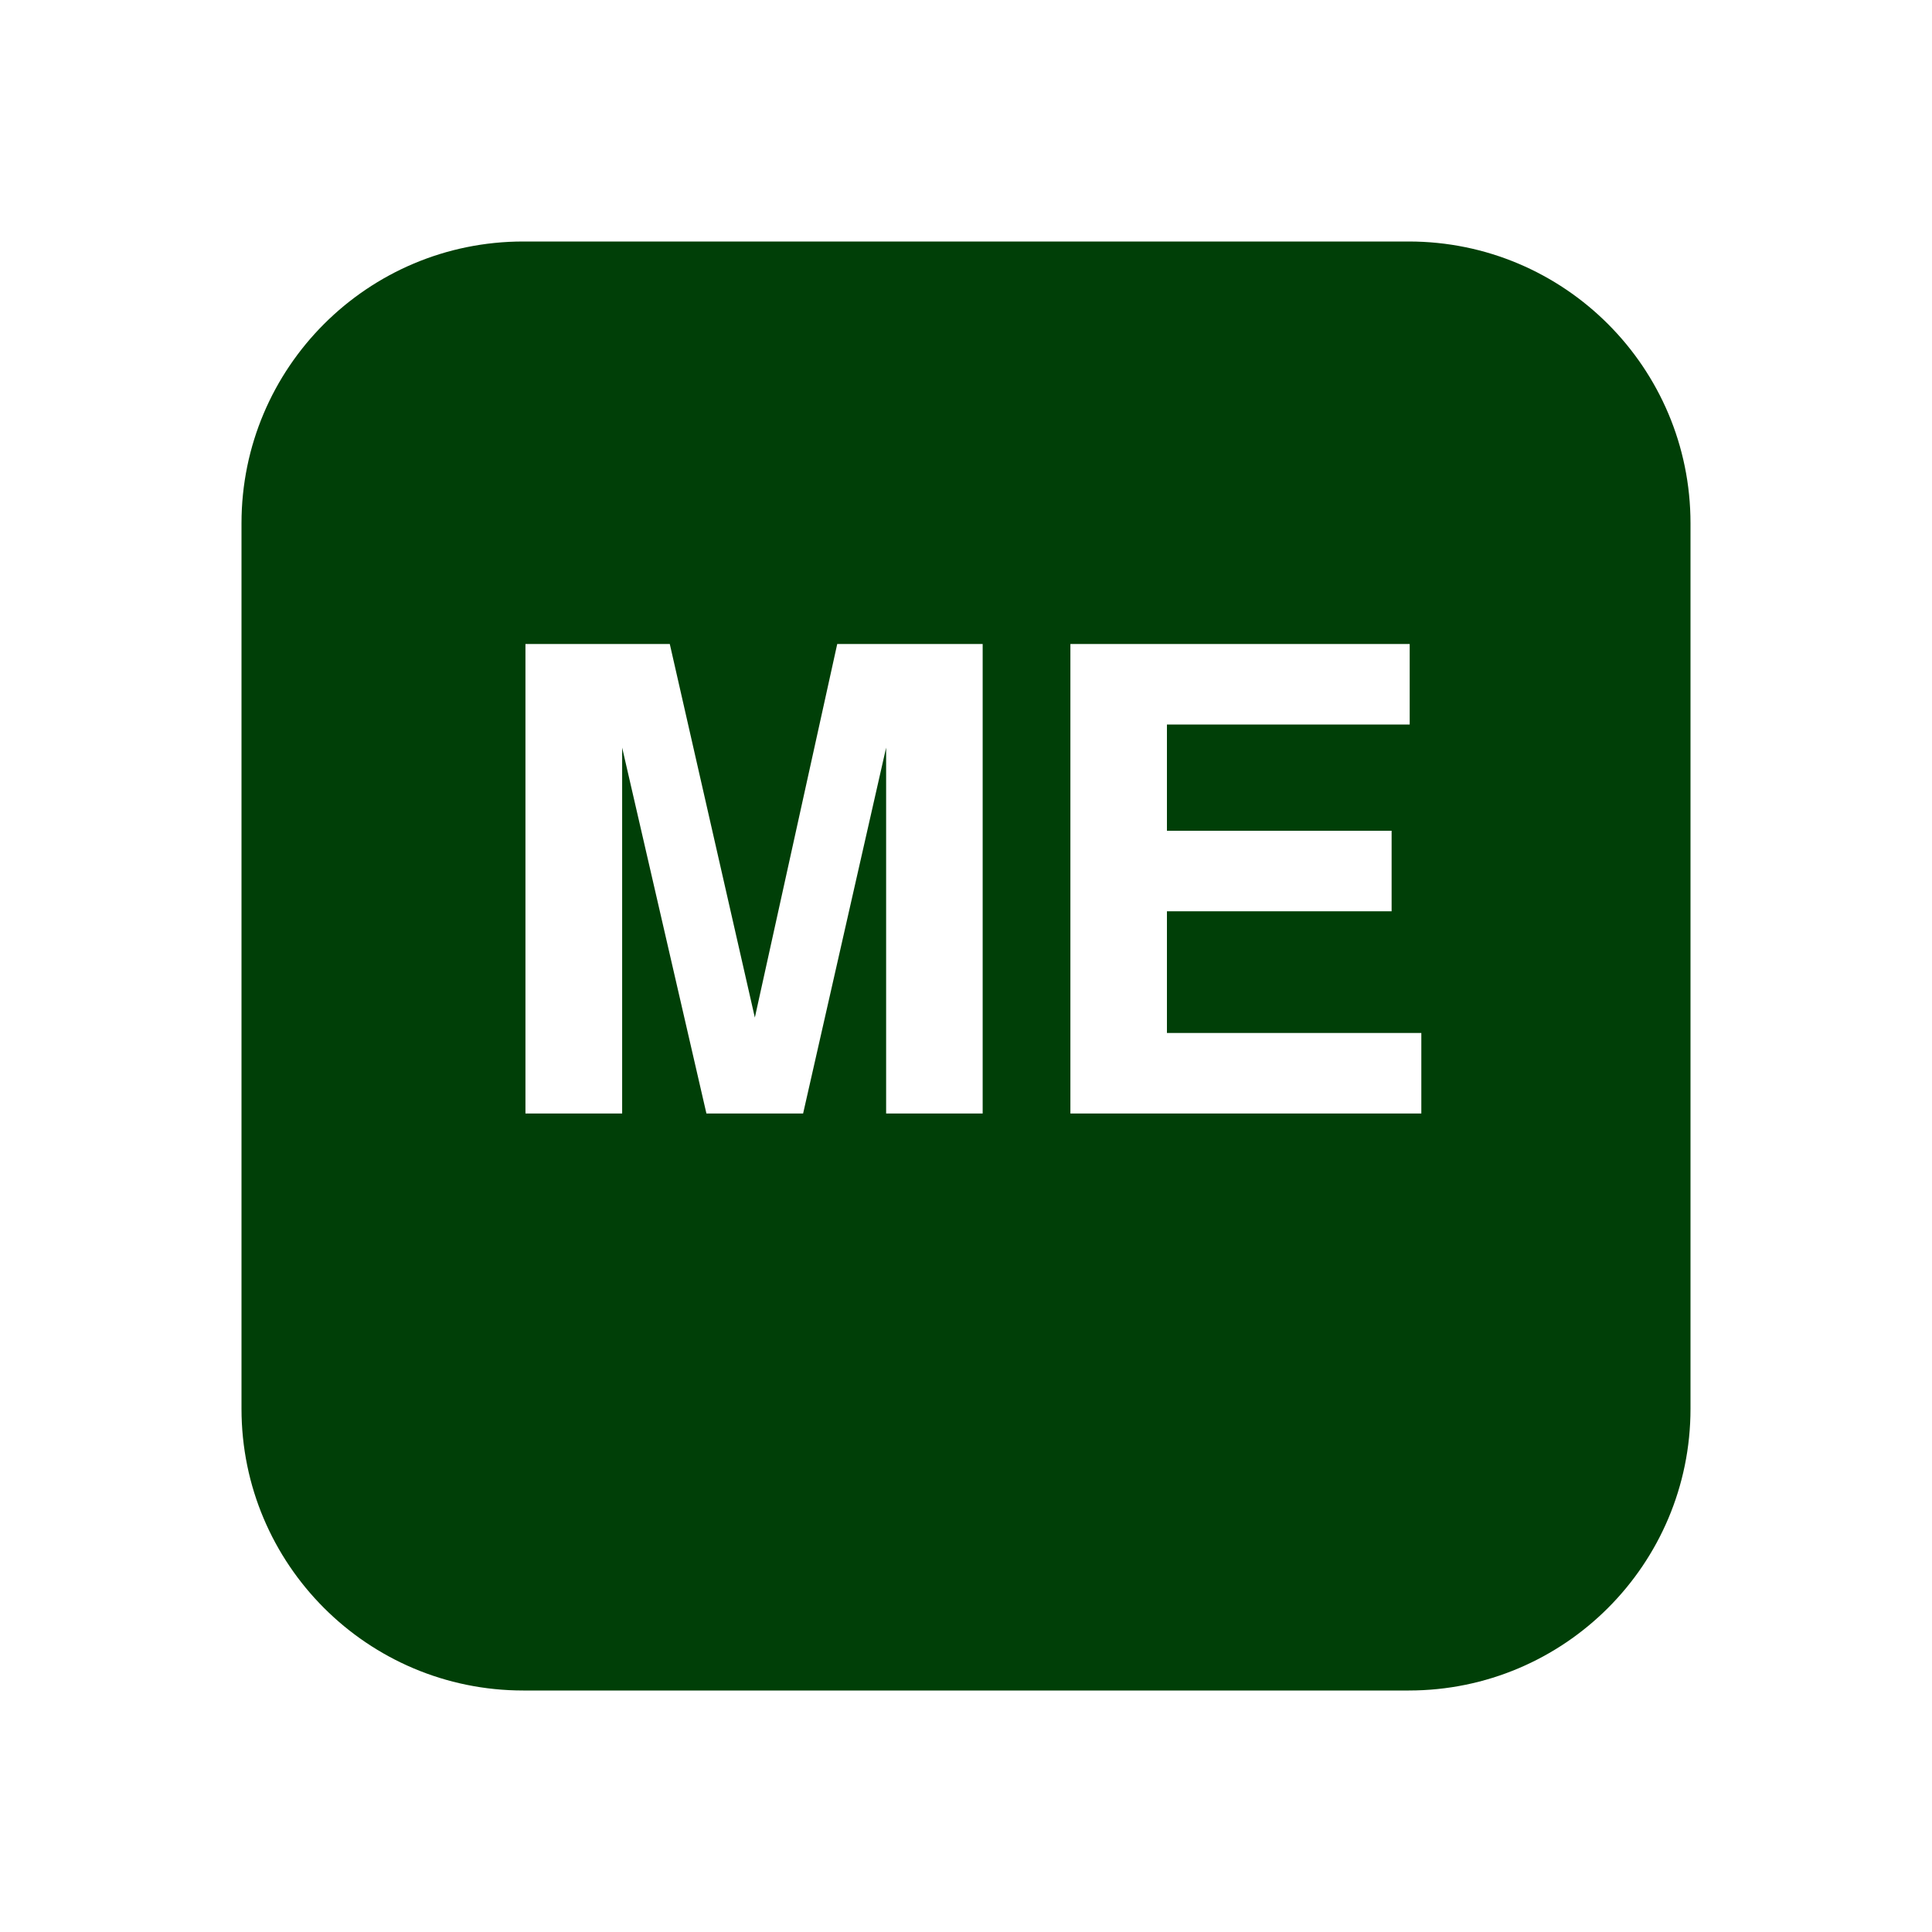
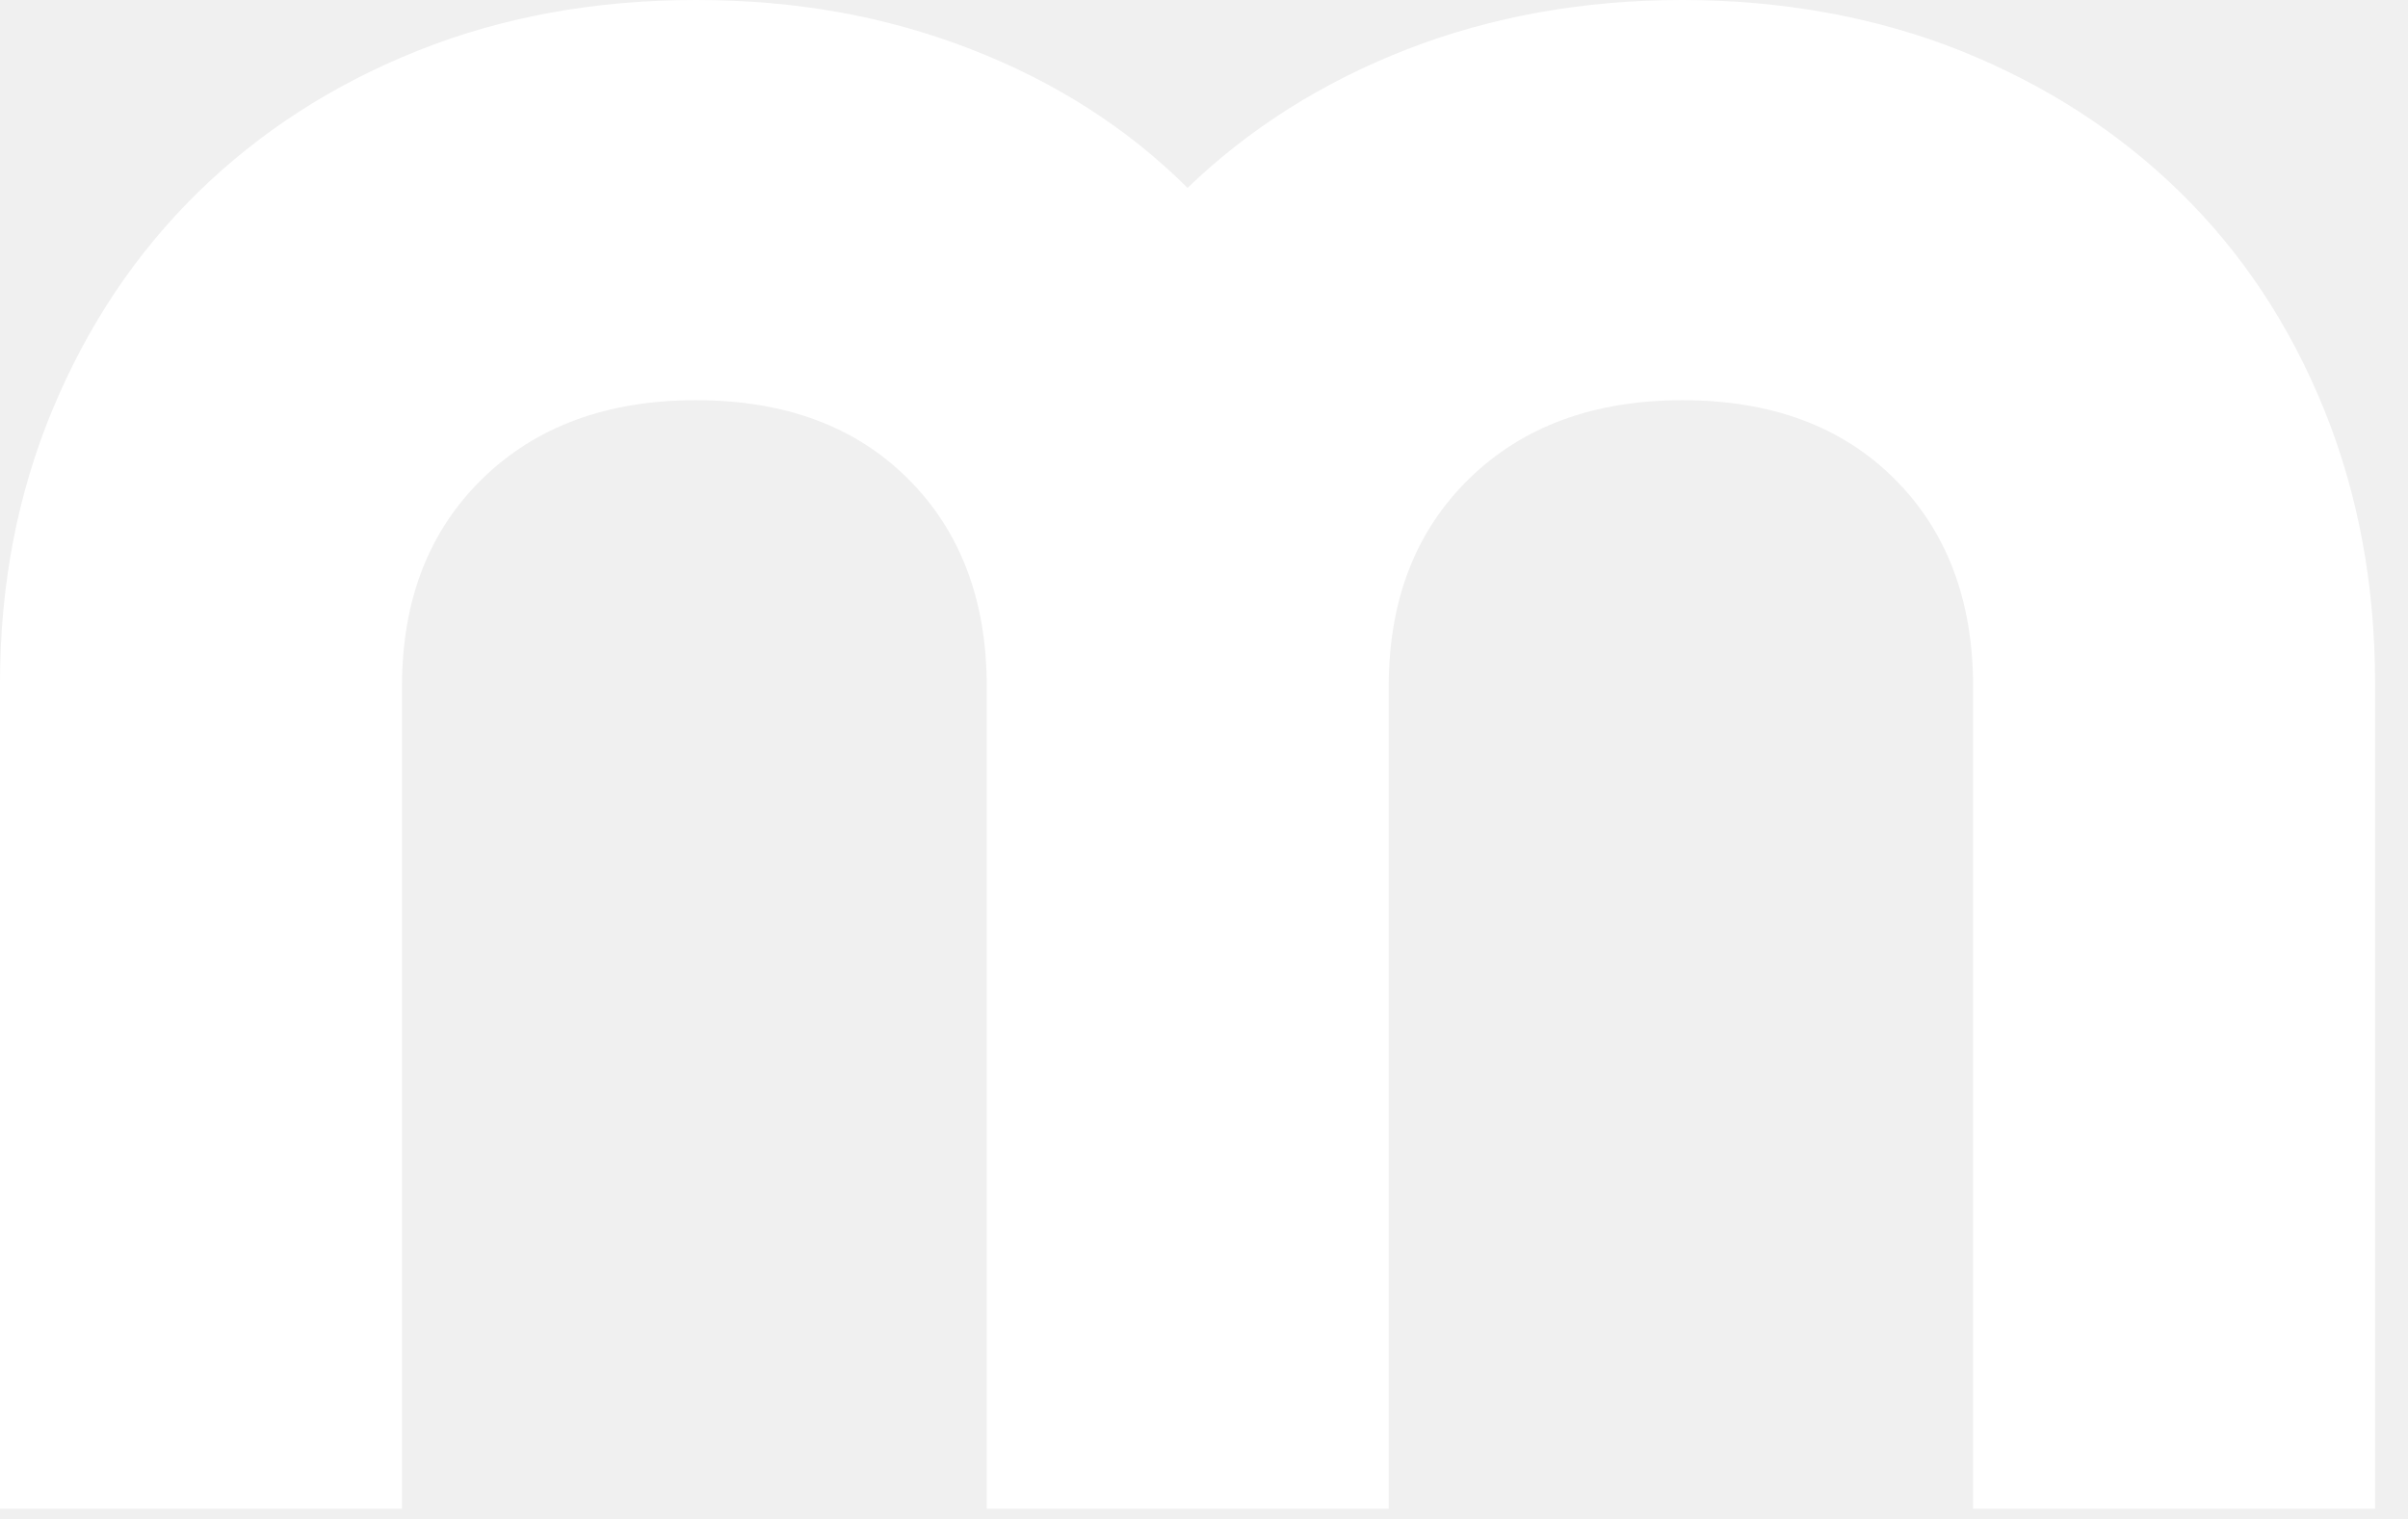
- <svg xmlns="http://www.w3.org/2000/svg" width="192" height="192" fill="none" viewBox="0 0 192 192">
-   <rect width="192" height="192" fill="#fff" />
-   <rect x="24" y="24" width="144" height="144" rx="28" fill="#003f07" />
-   <text x="96" y="96" fill="#fff" font-family="Segoe UI, Helvetica, Arial, sans-serif" font-size="64" font-weight="700" text-anchor="middle" dominant-baseline="central">ME</text>
+ <svg xmlns="http://www.w3.org/2000/svg" width="46" height="29" viewBox="0 0 46 29" fill="none">
+   <path d="M13.291 7.645C11.596 7.645 10.24 8.145 9.215 9.144C8.191 10.145 7.679 11.467 7.679 13.114V28.821H0V13.057C0 11.174 0.335 9.43 1.005 7.821C1.675 6.213 2.601 4.83 3.781 3.675C4.963 2.519 6.361 1.616 7.976 0.97C9.591 0.324 11.362 0 13.293 0C15.224 0 16.935 0.315 18.55 0.941C20.166 1.568 21.542 2.452 22.686 3.589C23.868 2.452 25.265 1.57 26.88 0.941C28.496 0.315 30.247 0 32.138 0C34.028 0 35.84 0.324 37.455 0.97C39.07 1.618 40.468 2.519 41.65 3.675C42.832 4.833 43.746 6.215 44.397 7.821C45.048 9.43 45.371 11.174 45.371 13.057V28.821H37.692V13.114C37.692 11.467 37.189 10.142 36.187 9.144C35.184 8.145 33.834 7.645 32.14 7.645C30.446 7.645 29.089 8.145 28.065 9.144C27.041 10.145 26.529 11.467 26.529 13.114V28.821H18.85V13.114C18.85 11.467 18.347 10.142 17.344 9.144C16.342 8.145 14.992 7.645 13.298 7.645H13.291Z" fill="#fff" />
</svg>
